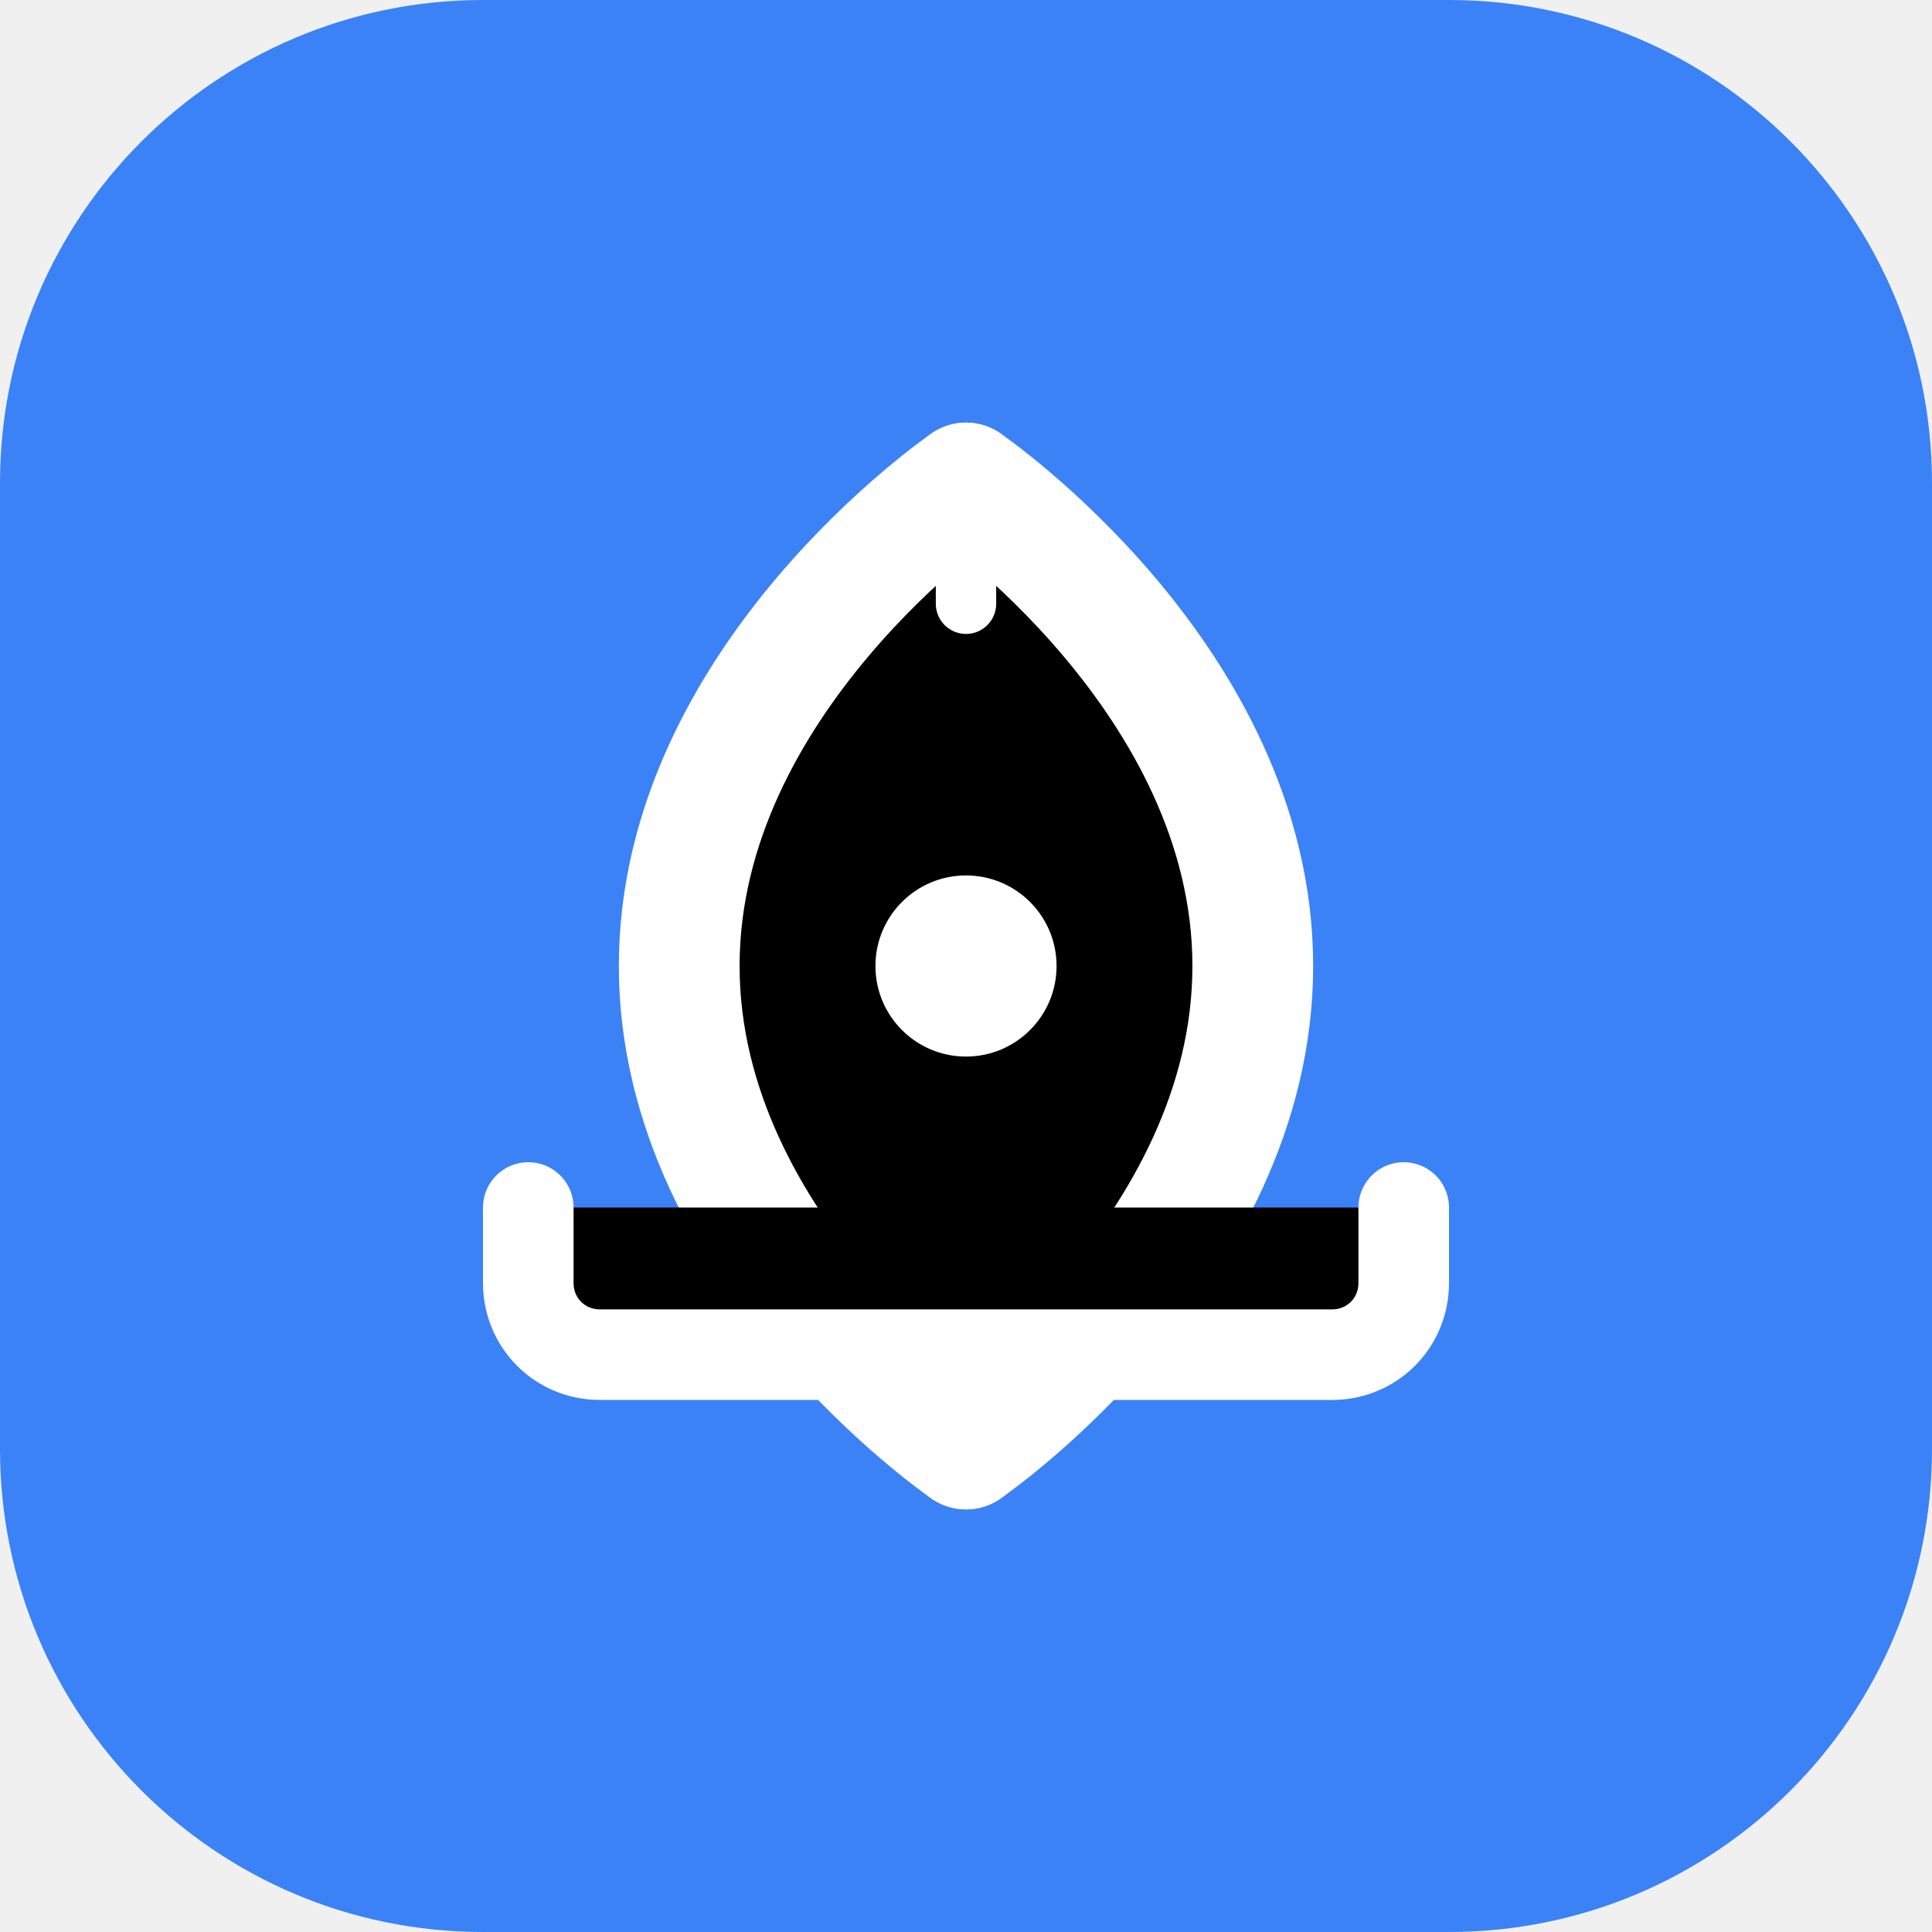
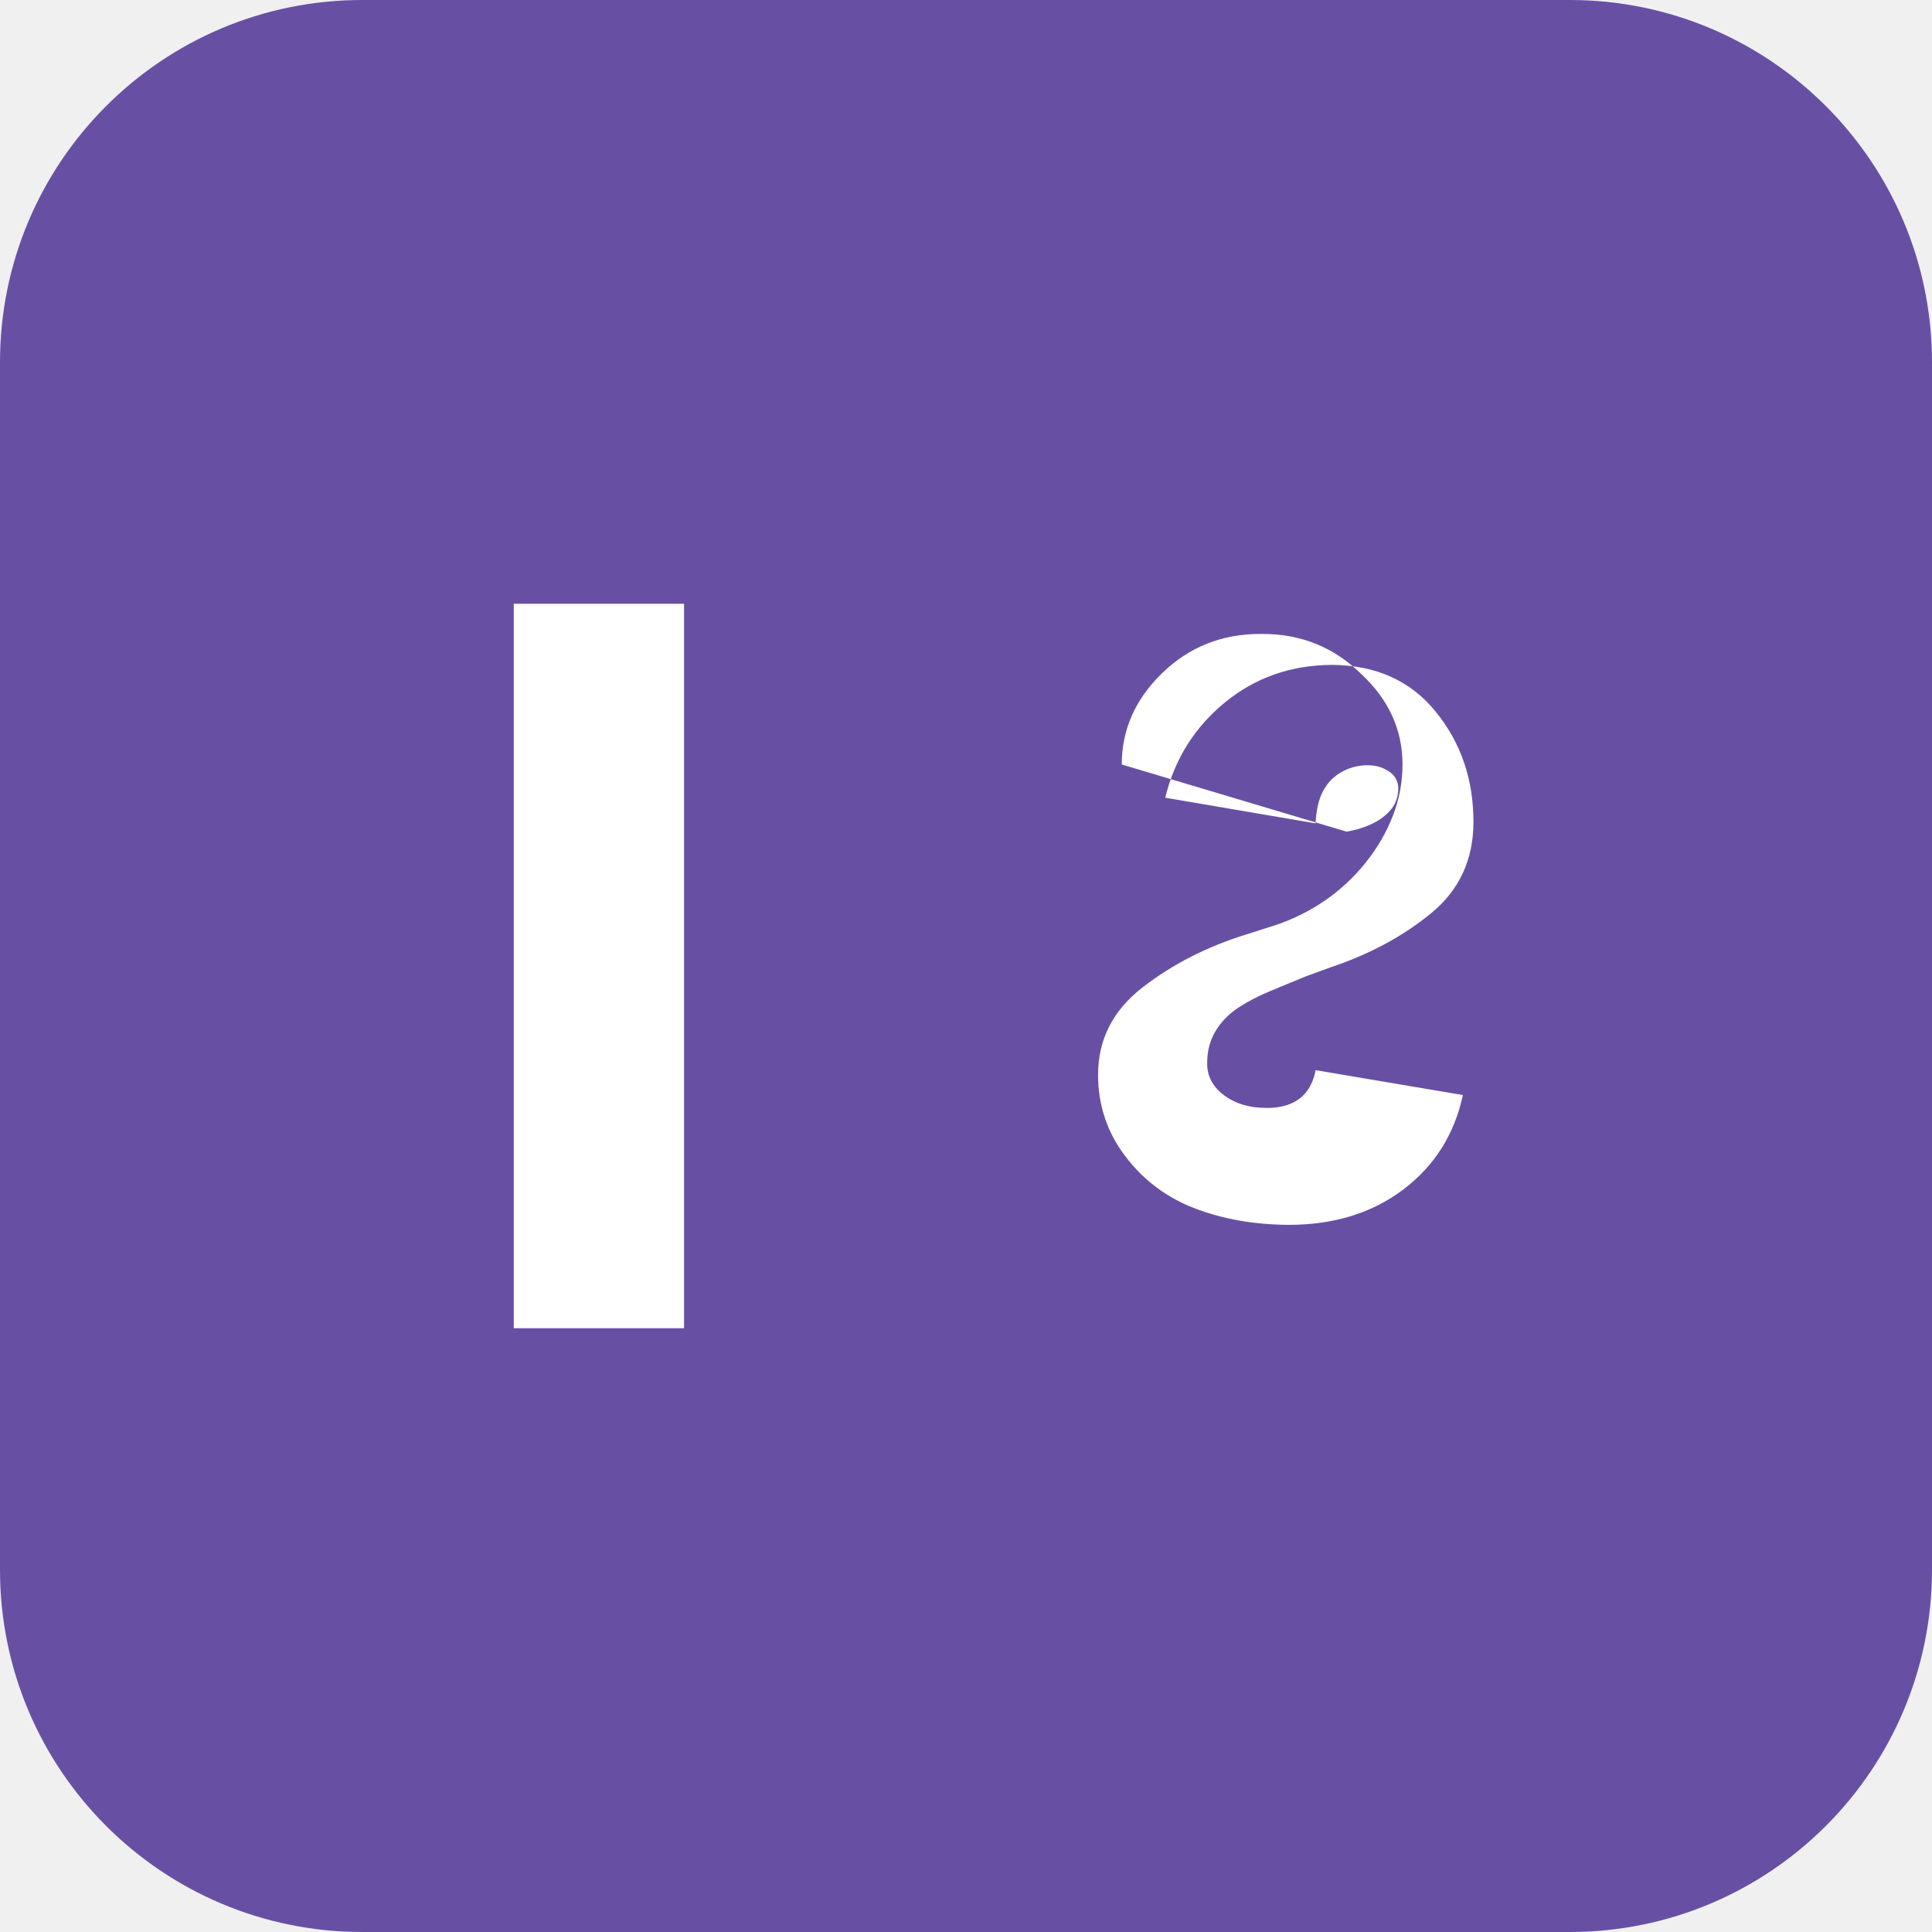
- <svg xmlns="http://www.w3.org/2000/svg" width="512" height="512" viewBox="0 0 512 512">
-   <rect width="512" height="512" rx="128" fill="#3B82F6" />
-   <path d="M256 128C256 128 180 180 180 256C180 332 256 384 256 384" stroke="white" stroke-width="32" stroke-linecap="round" stroke-linejoin="round" />
-   <path d="M256 128C256 128 332 180 332 256C332 332 256 384 256 384" stroke="white" stroke-width="32" stroke-linecap="round" stroke-linejoin="round" />
-   <circle cx="256" cy="256" r="24" fill="white" />
-   <path d="M140 320L140 340C140 350.609 148.391 359 159 359L353 359C363.609 359 372 350.609 372 340L372 320" stroke="white" stroke-width="24" stroke-linecap="round" />
-   <path d="M200 200L220 160M312 200L292 160M256 160V140" stroke="white" stroke-width="16" stroke-linecap="round" />
+ <svg xmlns="http://www.w3.org/2000/svg" width="512" height="512" viewBox="0 0 512 512" fill="none">
+   <rect width="512" height="512" rx="96" fill="#6750A4" />
+   <path d="M297.28 202.6C297.28 193.333 300.907 185.333 307.76 178.6C315.013 171.467 323.84 167.933 334.24 168C344.64 167.933 353.467 171.467 360.72 178.6C367.973 185.333 371.68 193.333 371.68 202.6C371.68 207.267 370.827 211.8 369.12 216.2C367.413 220.6 365.013 224.733 361.92 228.6C358.827 232.467 355.253 235.8 351.2 238.6C347.147 241.4 342.72 243.6 337.92 245.2L330.4 247.6C320 250.8 310.827 255.467 302.88 261.6C294.933 267.733 291 275.467 291 284.8C291 292.867 293.4 300.067 298.2 306.4C303 312.733 309.12 317.333 316.56 320.2C324 323.067 332.32 324.533 341.52 324.6C353.52 324.6 363.653 321.467 371.92 315.2C380.187 308.933 385.44 300.6 387.68 290.2L348.64 283.6C348.24 285.8 347.467 287.667 346.32 289.2C345.173 290.733 343.653 291.867 341.76 292.6C339.867 293.333 337.76 293.667 335.44 293.6C331.04 293.6 327.333 292.467 324.32 290.2C321.307 287.933 319.84 285.067 319.92 281.6C319.92 278.467 320.667 275.667 322.16 273.2C323.653 270.733 325.68 268.667 328.24 267C330.8 265.333 333.627 263.867 336.72 262.6C339.813 261.333 342.88 260.067 345.92 258.8L352.48 256.4C362.88 252.933 371.813 248.133 379.28 242C386.747 235.867 390.48 227.8 390.48 217.8C390.48 206.533 387.147 196.8 380.48 188.6C373.813 180.4 364.64 176.267 352.96 176.2C342.053 176.267 332.587 179.6 324.56 186.2C316.533 192.8 311.28 201.2 308.8 211.4L348.64 218.2C348.827 214.6 349.493 211.733 350.64 209.6C351.787 207.467 353.413 205.8 355.52 204.6C357.627 203.4 359.947 202.8 362.48 202.8C364.573 202.8 366.427 203.333 368.04 204.4C369.653 205.467 370.48 206.933 370.56 208.8C370.56 211 369.947 212.867 368.72 214.4C367.493 215.933 365.867 217.2 363.84 218.2C361.813 219.2 359.493 219.933 356.88 220.4L297.28 202.6ZM136.16 352V160H181.28V352H136.16Z" fill="white" />
</svg>
